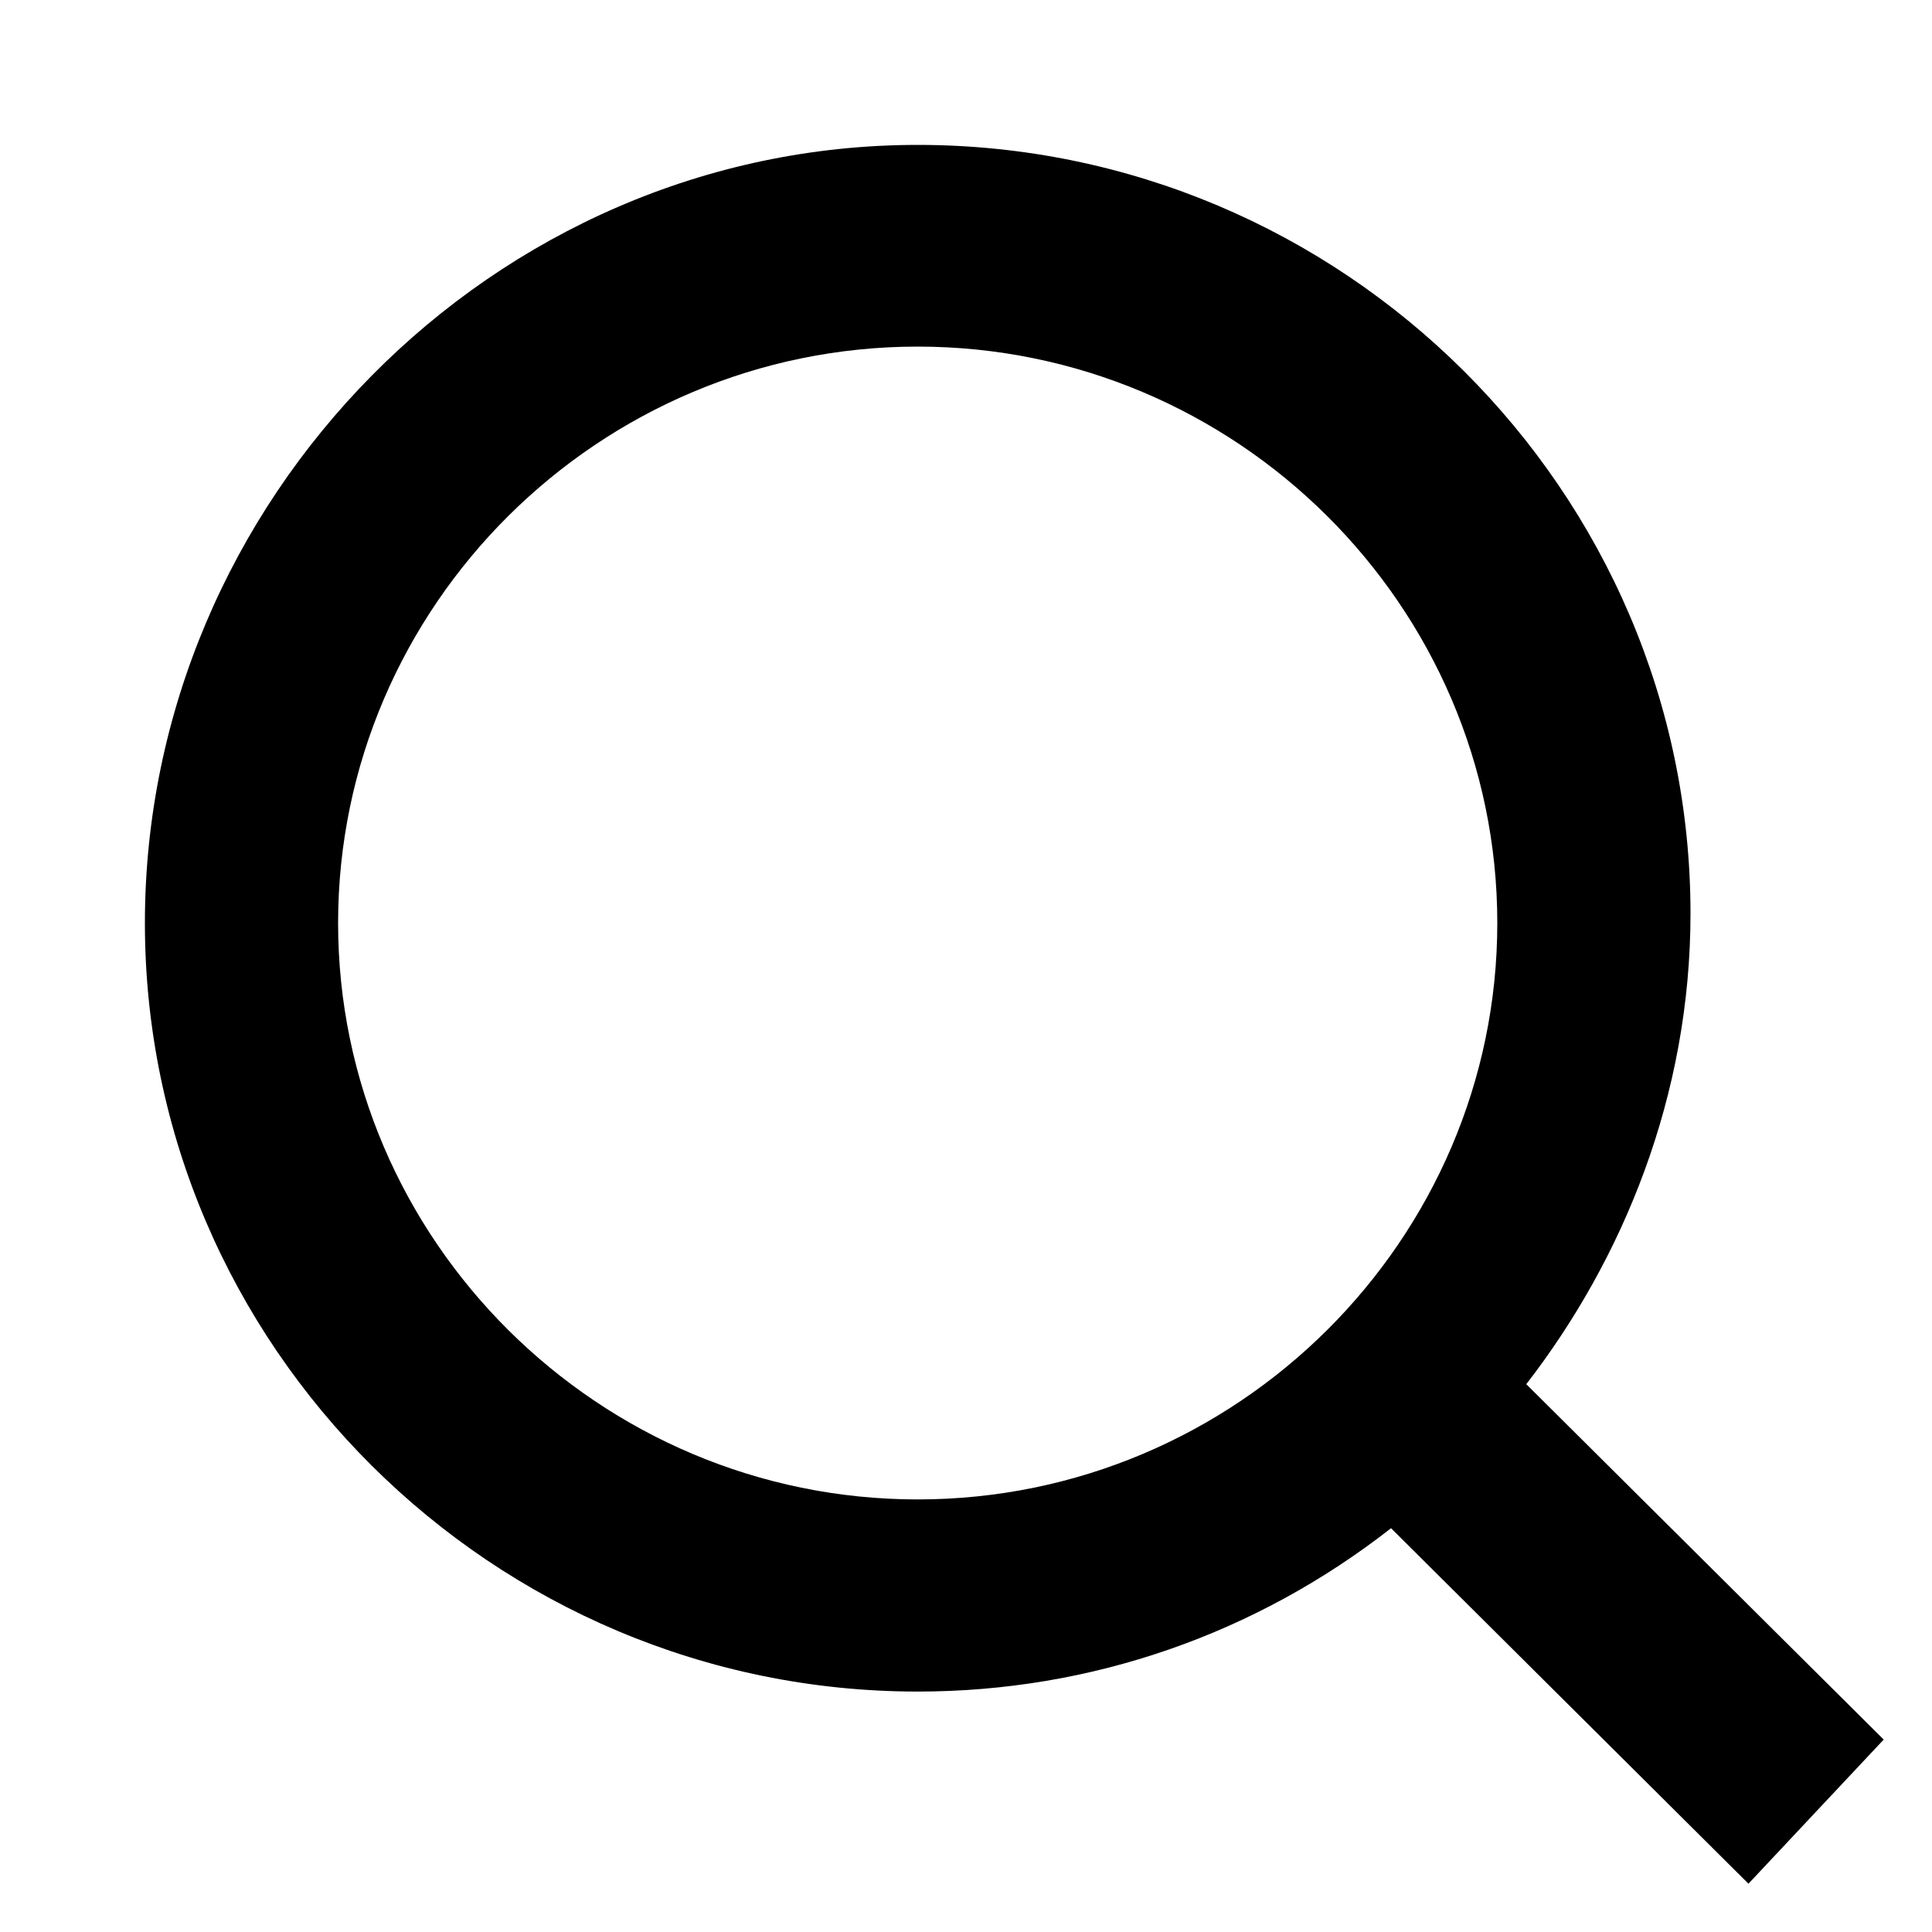
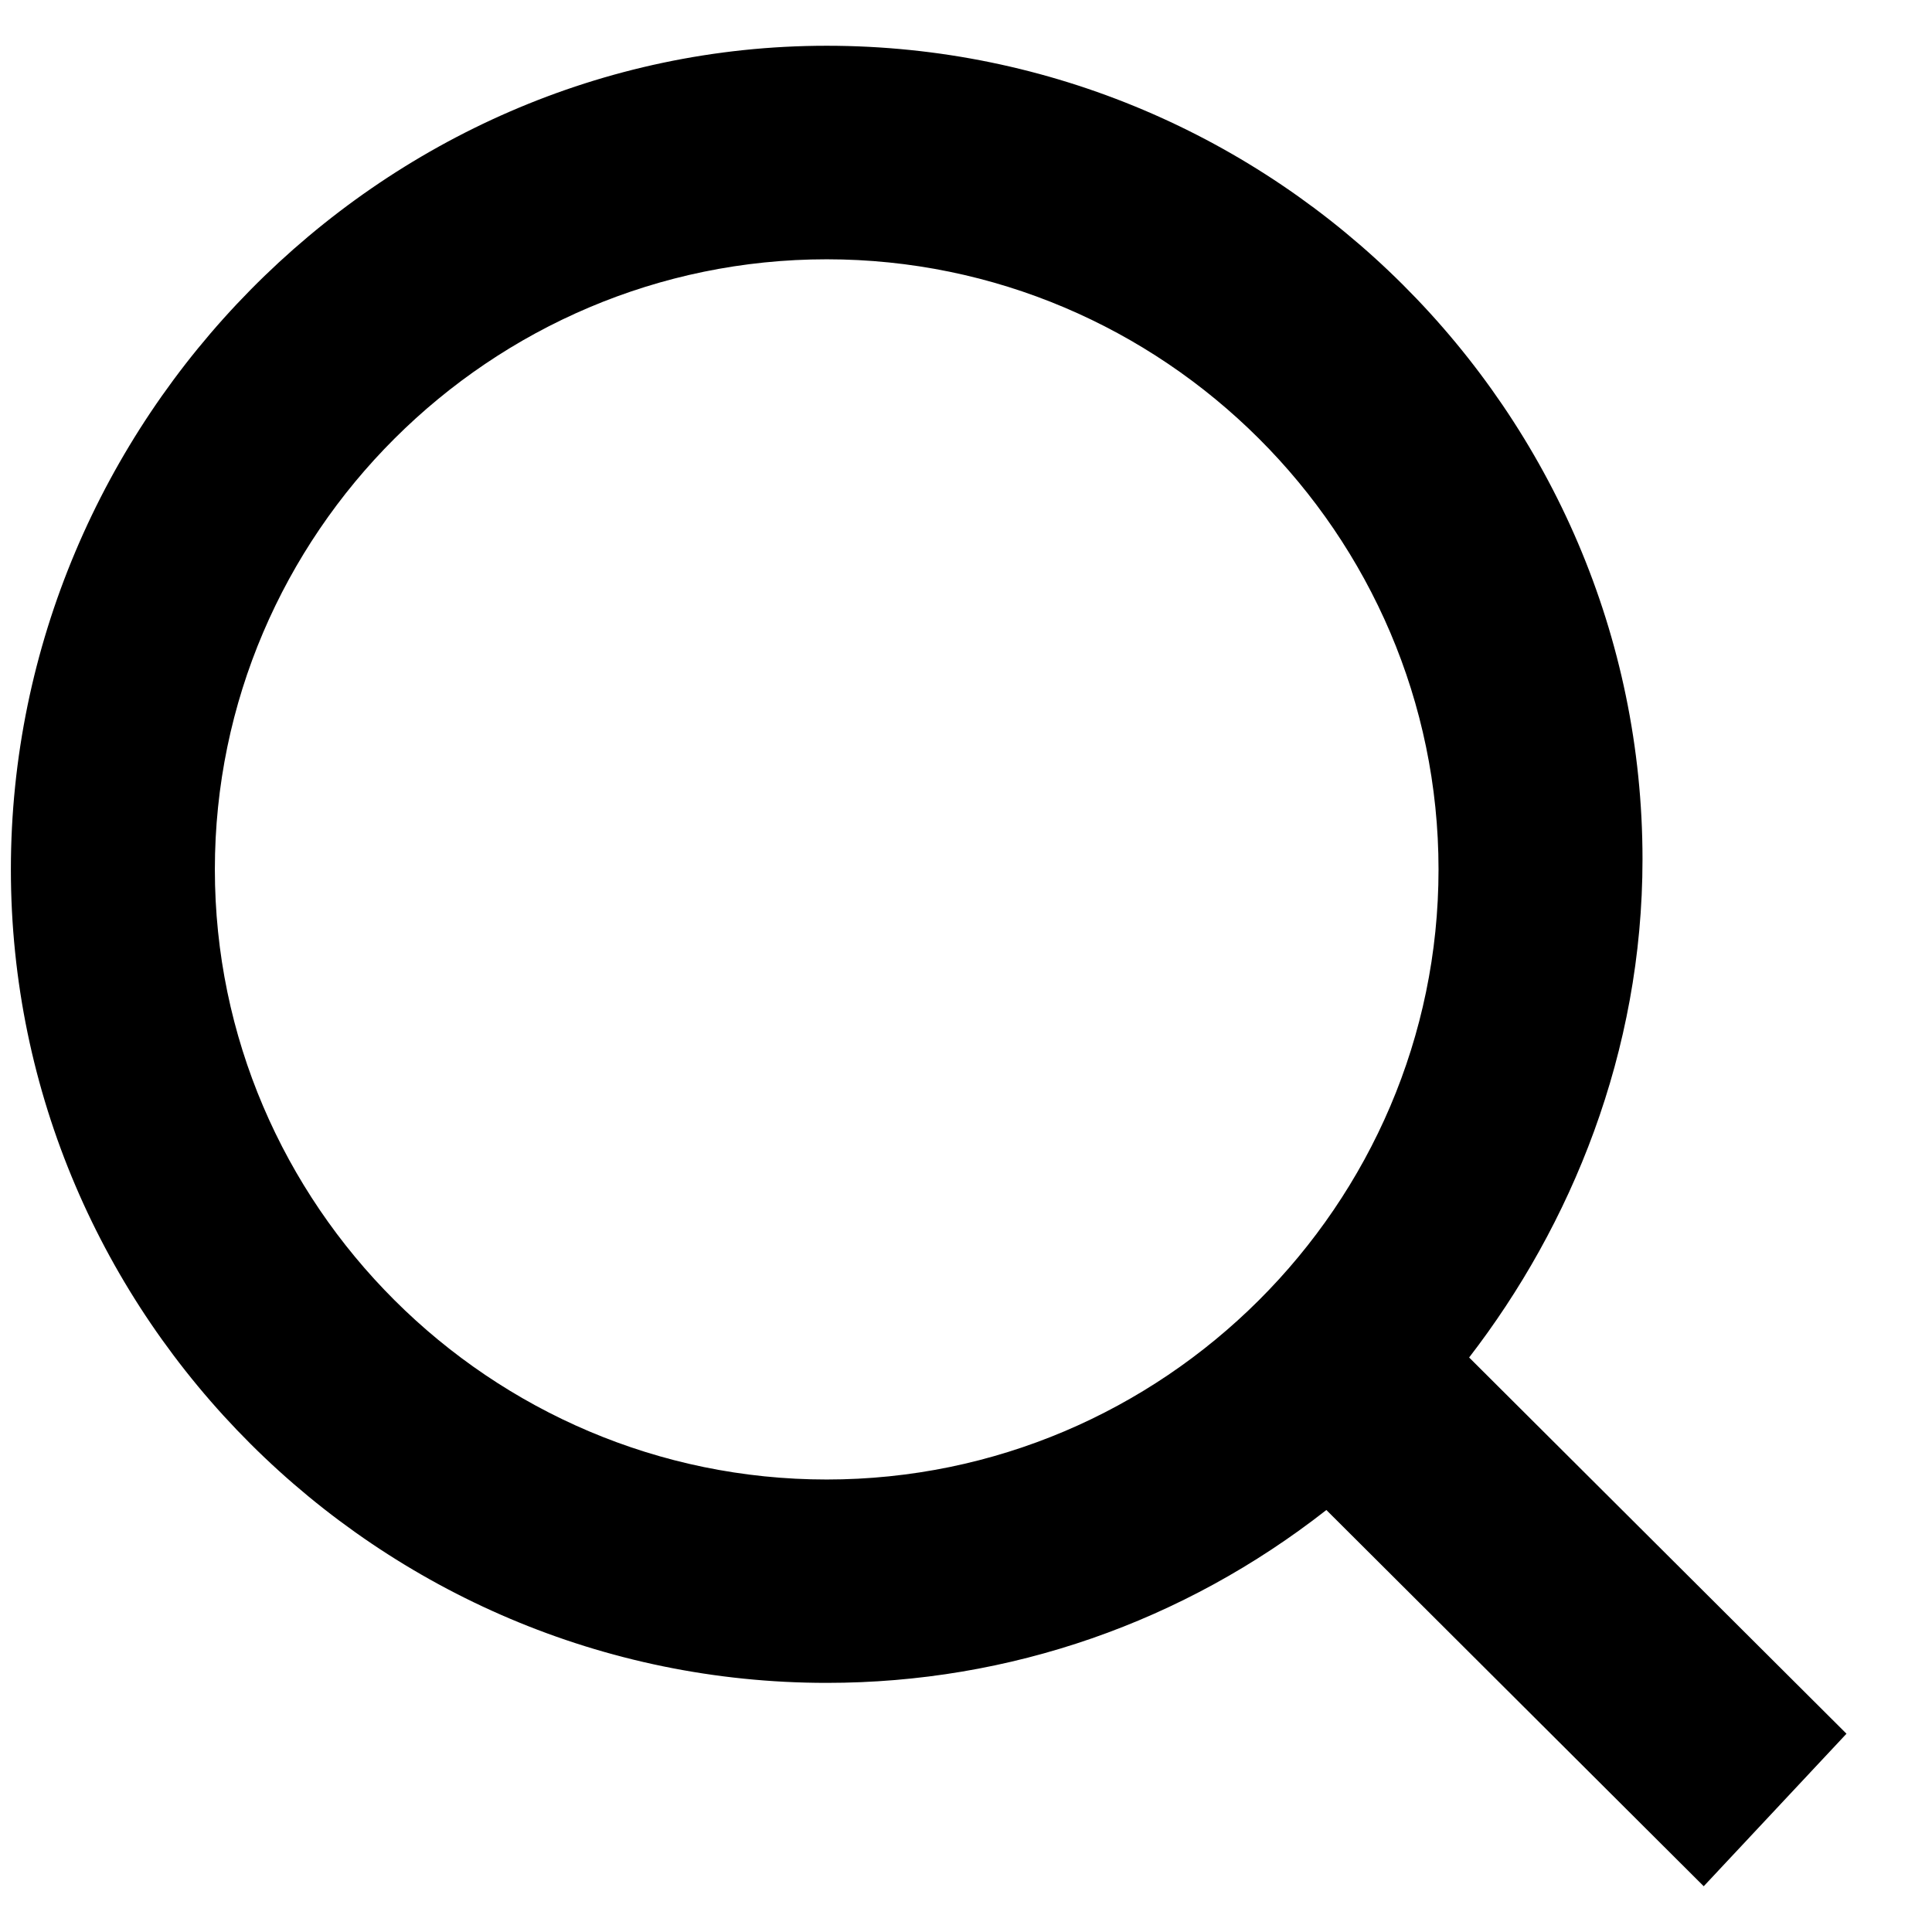
- <svg xmlns="http://www.w3.org/2000/svg" width="20" height="20" viewBox="0 0 20 20" fill="none">
-   <path d="M19.5 18.008L15.8 14.329C16.8 13.036 17.5 11.345 17.5 9.456C17.5 5.08 13.9 1.5 9.5 1.5C5.1 1.5 1.5 5.18 1.5 9.555C1.5 13.931 5.1 17.511 9.5 17.511C11.3 17.511 13 16.914 14.4 15.82L18.1 19.5L19.5 18.008ZM9.5 15.522C6.2 15.522 3.5 12.837 3.5 9.555C3.5 6.273 6.2 3.588 9.5 3.588C12.8 3.588 15.5 6.273 15.5 9.555C15.5 12.837 12.8 15.522 9.5 15.522Z" fill="black" />
+ <svg xmlns="http://www.w3.org/2000/svg" width="19" height="19" viewBox="0 0 19 19" fill="none">
+   <path d="M18.159 17.05L14.448 13.35C15.451 12.05 16.153 10.35 16.153 8.45C16.153 4.05 12.543 0.45 8.13 0.45C3.718 0.45 0.107 4.15 0.107 8.55C0.107 12.95 3.718 16.55 8.13 16.55C9.935 16.55 11.64 15.95 13.044 14.85L16.755 18.55L18.159 17.05ZM8.13 14.55C4.821 14.55 2.113 11.85 2.113 8.55C2.113 5.25 4.821 2.55 8.13 2.55C11.44 2.55 14.147 5.25 14.147 8.55C14.147 11.85 11.44 14.55 8.13 14.55Z" fill="black" />
</svg>
